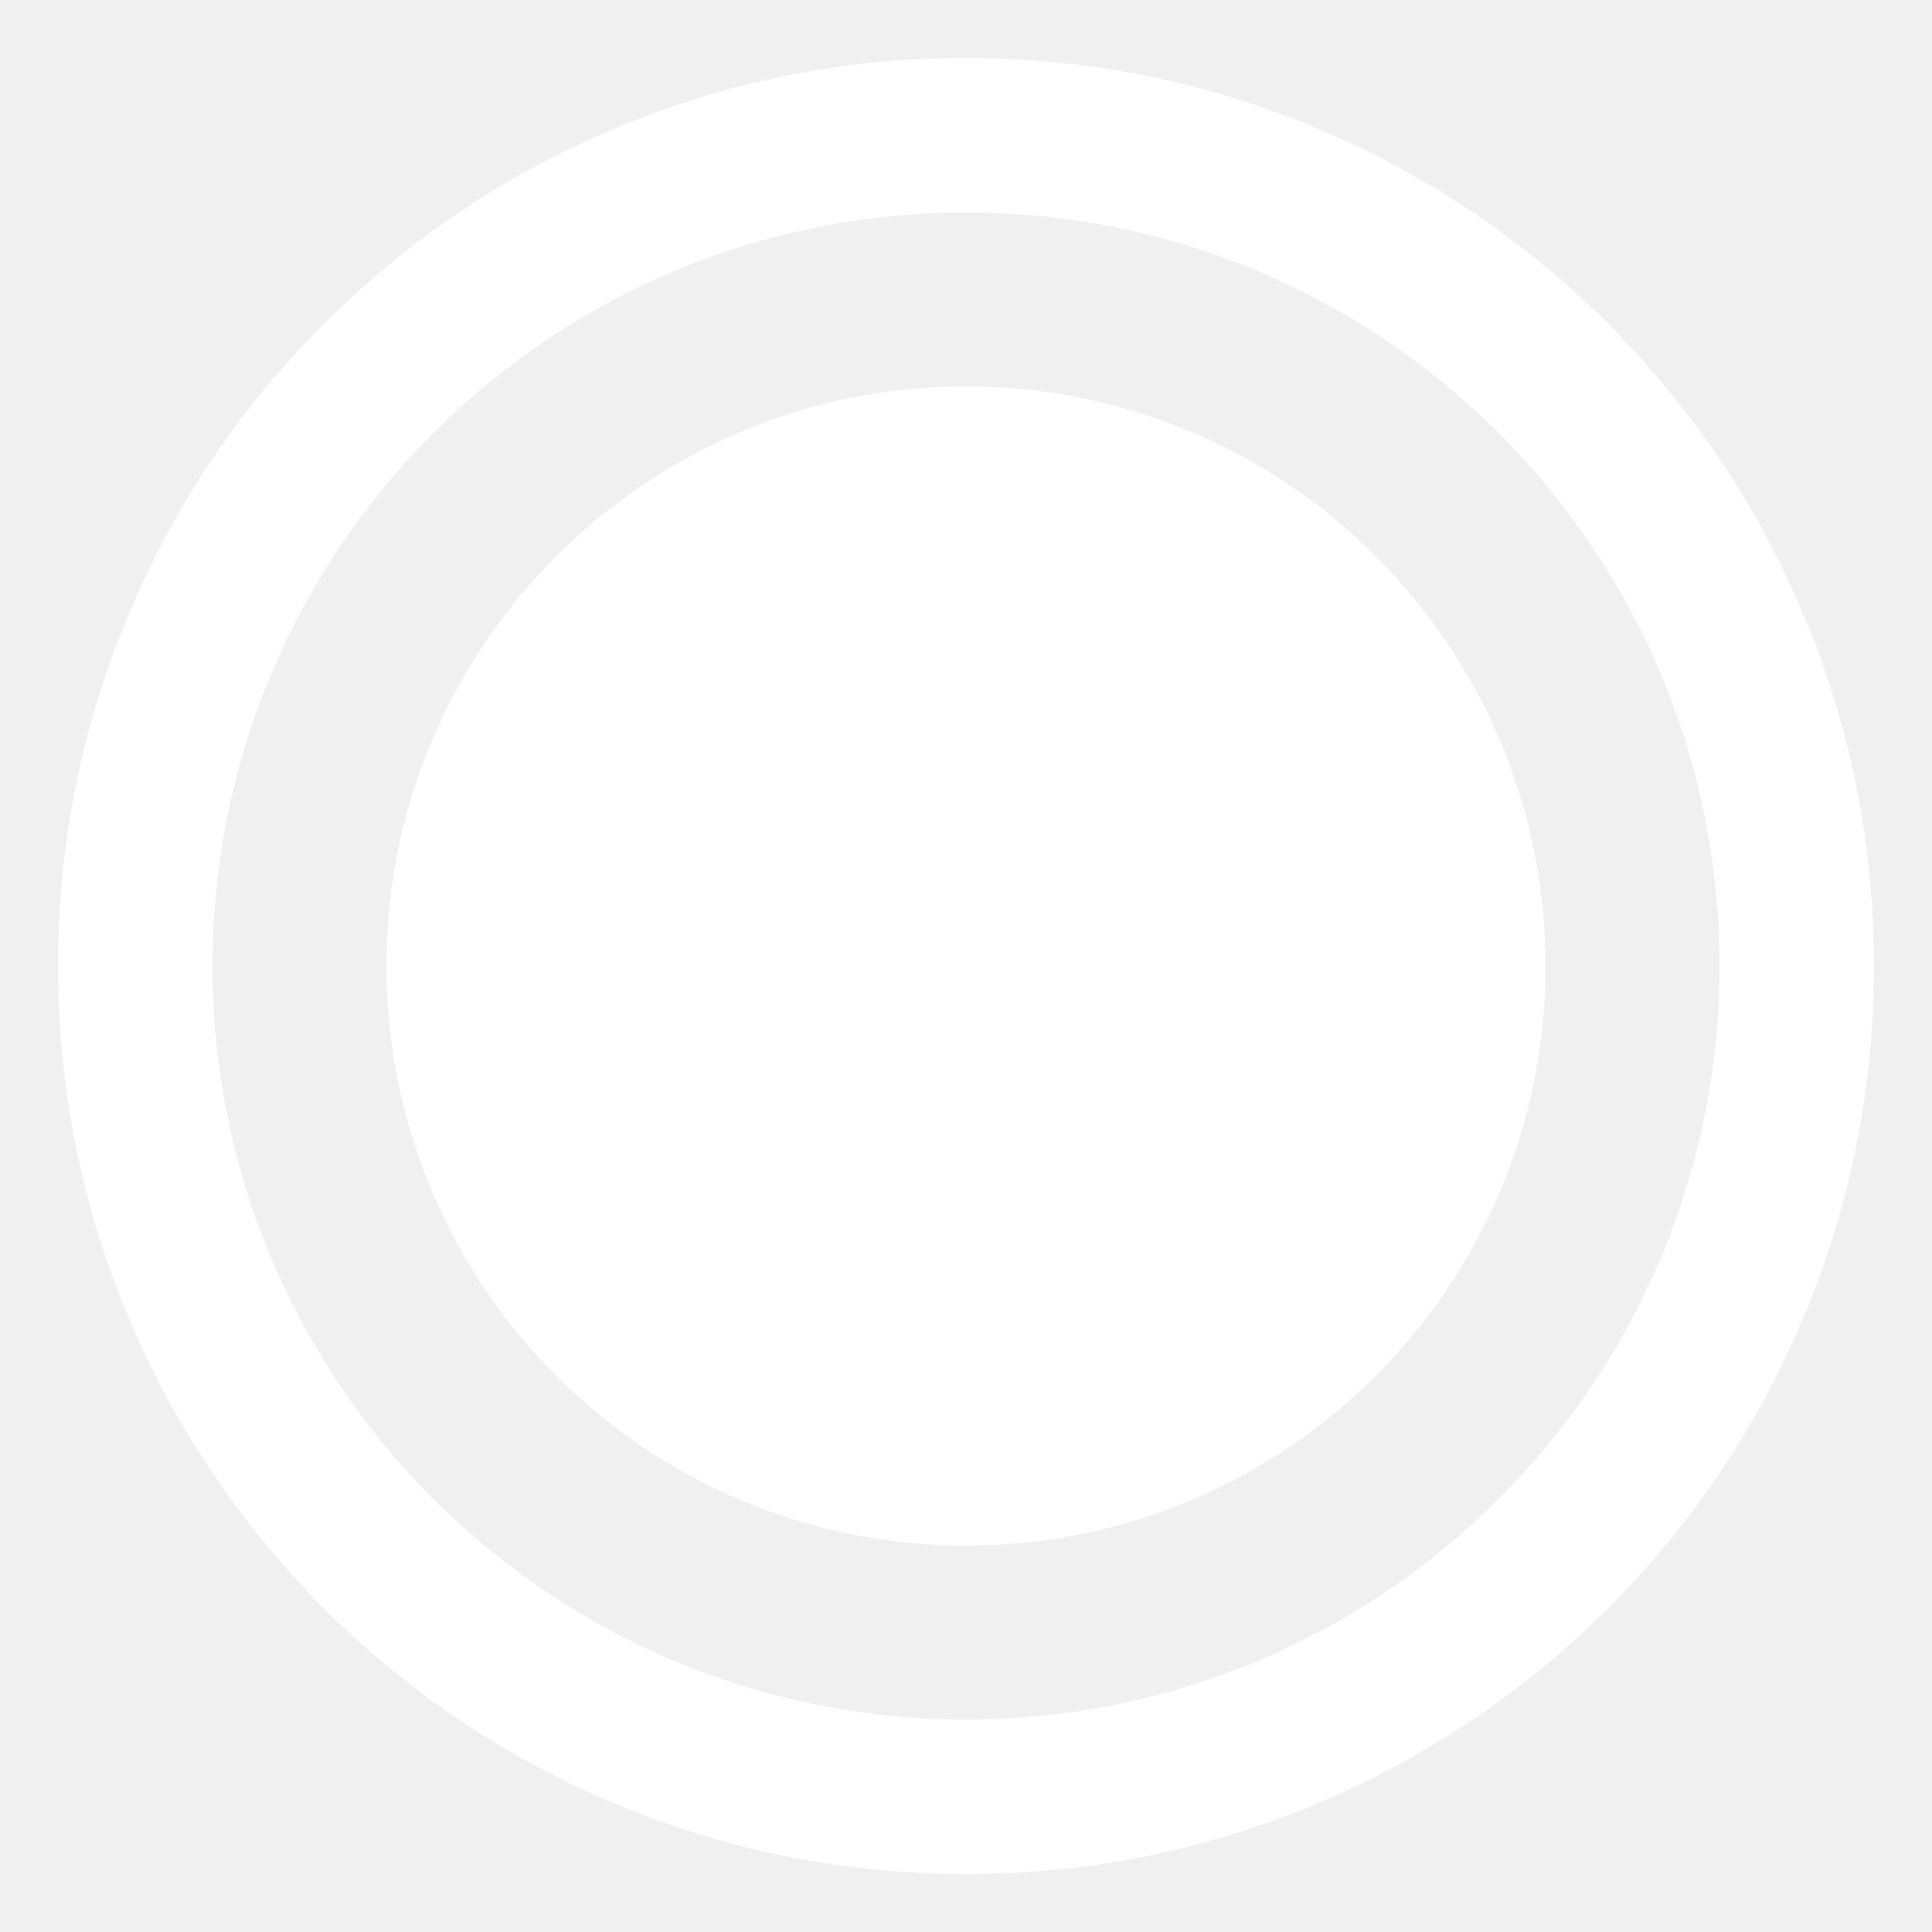
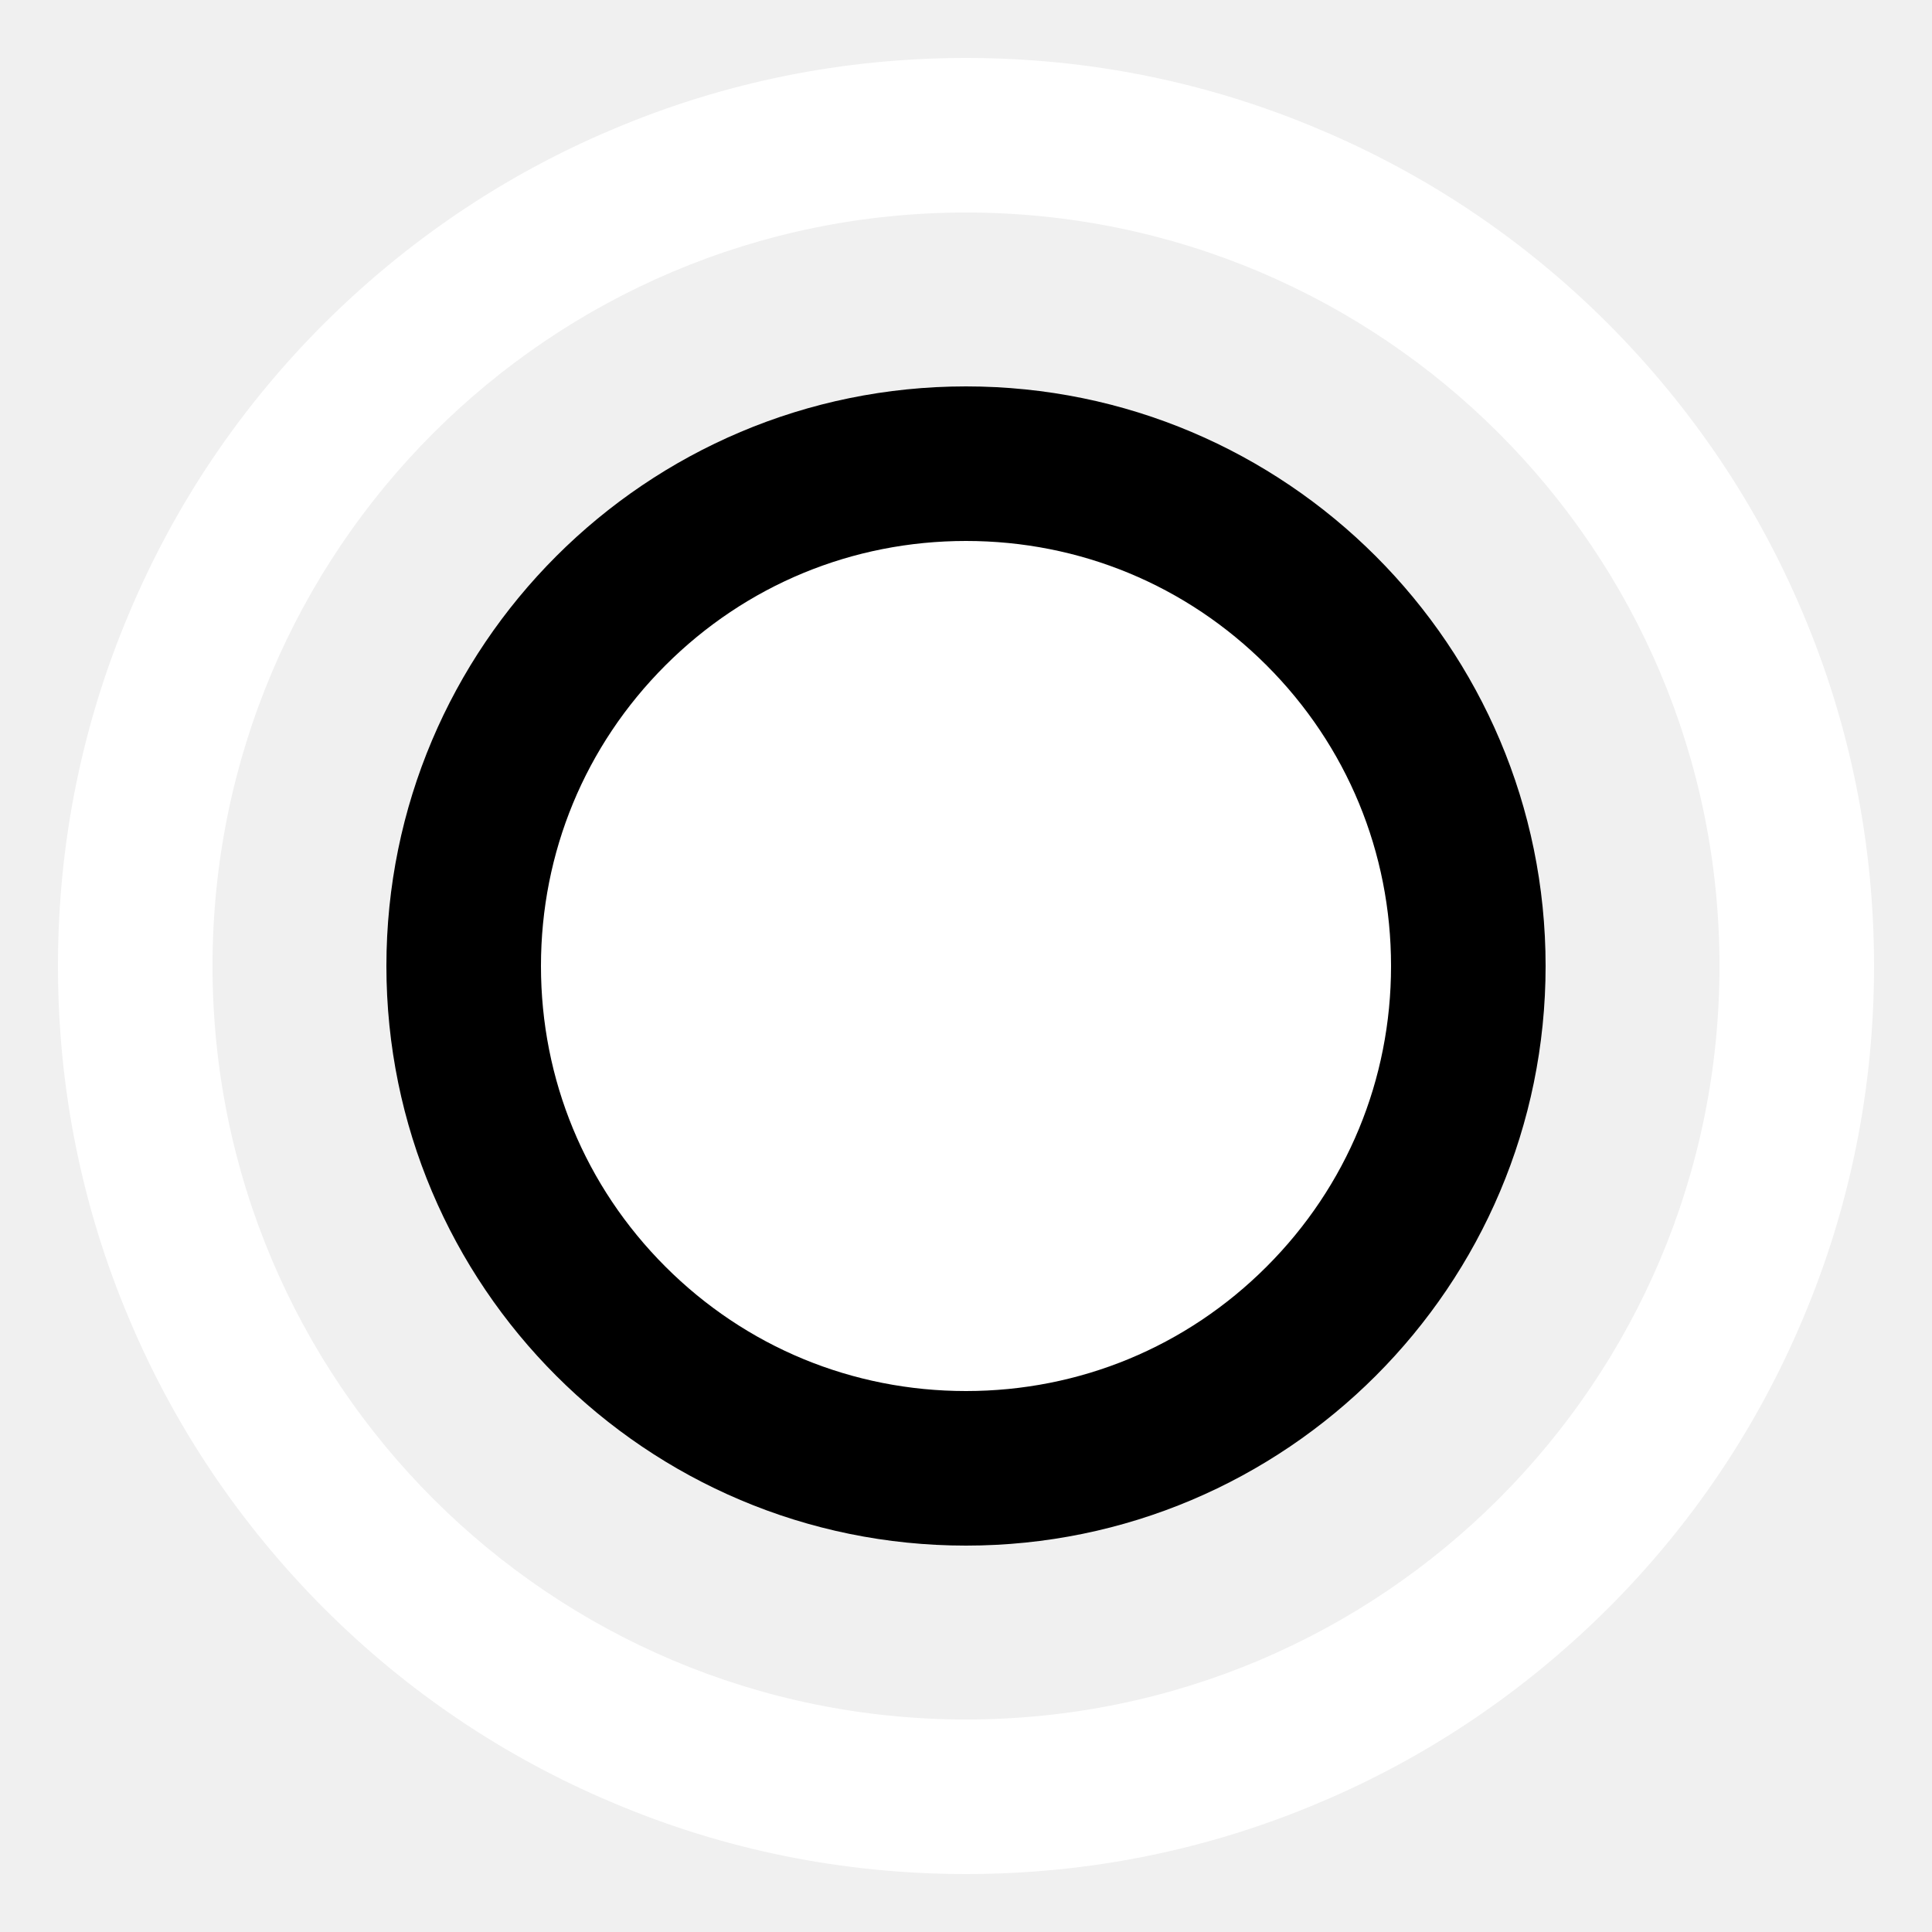
<svg xmlns="http://www.w3.org/2000/svg" version="1.1" id="LOGO_LAYER" x="0px" y="0px" viewBox="0 0 500 500" enable-background="new 0 0 500 500" xml:space="preserve">
  <g>
    <circle fill="#FFFFFF" cx="250" cy="250" r="130" />
-     <path fill="#FFFFFF" d="M250,140c29.4,0,57,11.4,77.8,32.2C348.6,193,360,220.6,360,250c0,29.4-11.4,57-32.2,77.8   C307,348.6,279.4,360,250,360c-29.4,0-57-11.4-77.8-32.2C151.4,307,140,279.4,140,250c0-29.4,11.4-57,32.2-77.8   C193,151.4,220.6,140,250,140 M250,100c-82.8,0-150,67.2-150,150s67.2,150,150,150s150-67.2,150-150S332.8,100,250,100L250,100z" />
+     <path fill="#000000" d="M250,140c29.4,0,57,11.4,77.8,32.2C348.6,193,360,220.6,360,250c0,29.4-11.4,57-32.2,77.8   C307,348.6,279.4,360,250,360c-29.4,0-57-11.4-77.8-32.2C151.4,307,140,279.4,140,250c0-29.4,11.4-57,32.2-77.8   C193,151.4,220.6,140,250,140 M250,100c-82.8,0-150,67.2-150,150s67.2,150,150,150s150-67.2,150-150S332.8,100,250,100L250,100z" />
  </g>
  <g>
    <path fill="#FFFFFF" d="M250,55c107.7,0,195,87.3,195,195s-87.3,195-195,195c-107.7,0-195-87.3-195-195S142.3,55,250,55 M250,15   c-31.7,0-62.5,6.2-91.5,18.5c-28,11.8-53.1,28.8-74.7,50.3c-21.6,21.6-38.5,46.7-50.3,74.7C21.2,187.5,15,218.3,15,250   s6.2,62.5,18.5,91.5c11.8,28,28.8,53.1,50.3,74.7c21.6,21.6,46.7,38.5,74.7,50.3c29,12.3,59.8,18.5,91.5,18.5s62.5-6.2,91.5-18.5   c28-11.8,53.1-28.8,74.7-50.3c21.6-21.6,38.5-46.7,50.3-74.7c12.3-29,18.5-59.8,18.5-91.5s-6.2-62.5-18.5-91.5   c-11.8-28-28.8-53.1-50.3-74.7c-21.6-21.6-46.7-38.5-74.7-50.3C312.5,21.2,281.7,15,250,15L250,15z" />
  </g>
</svg>
